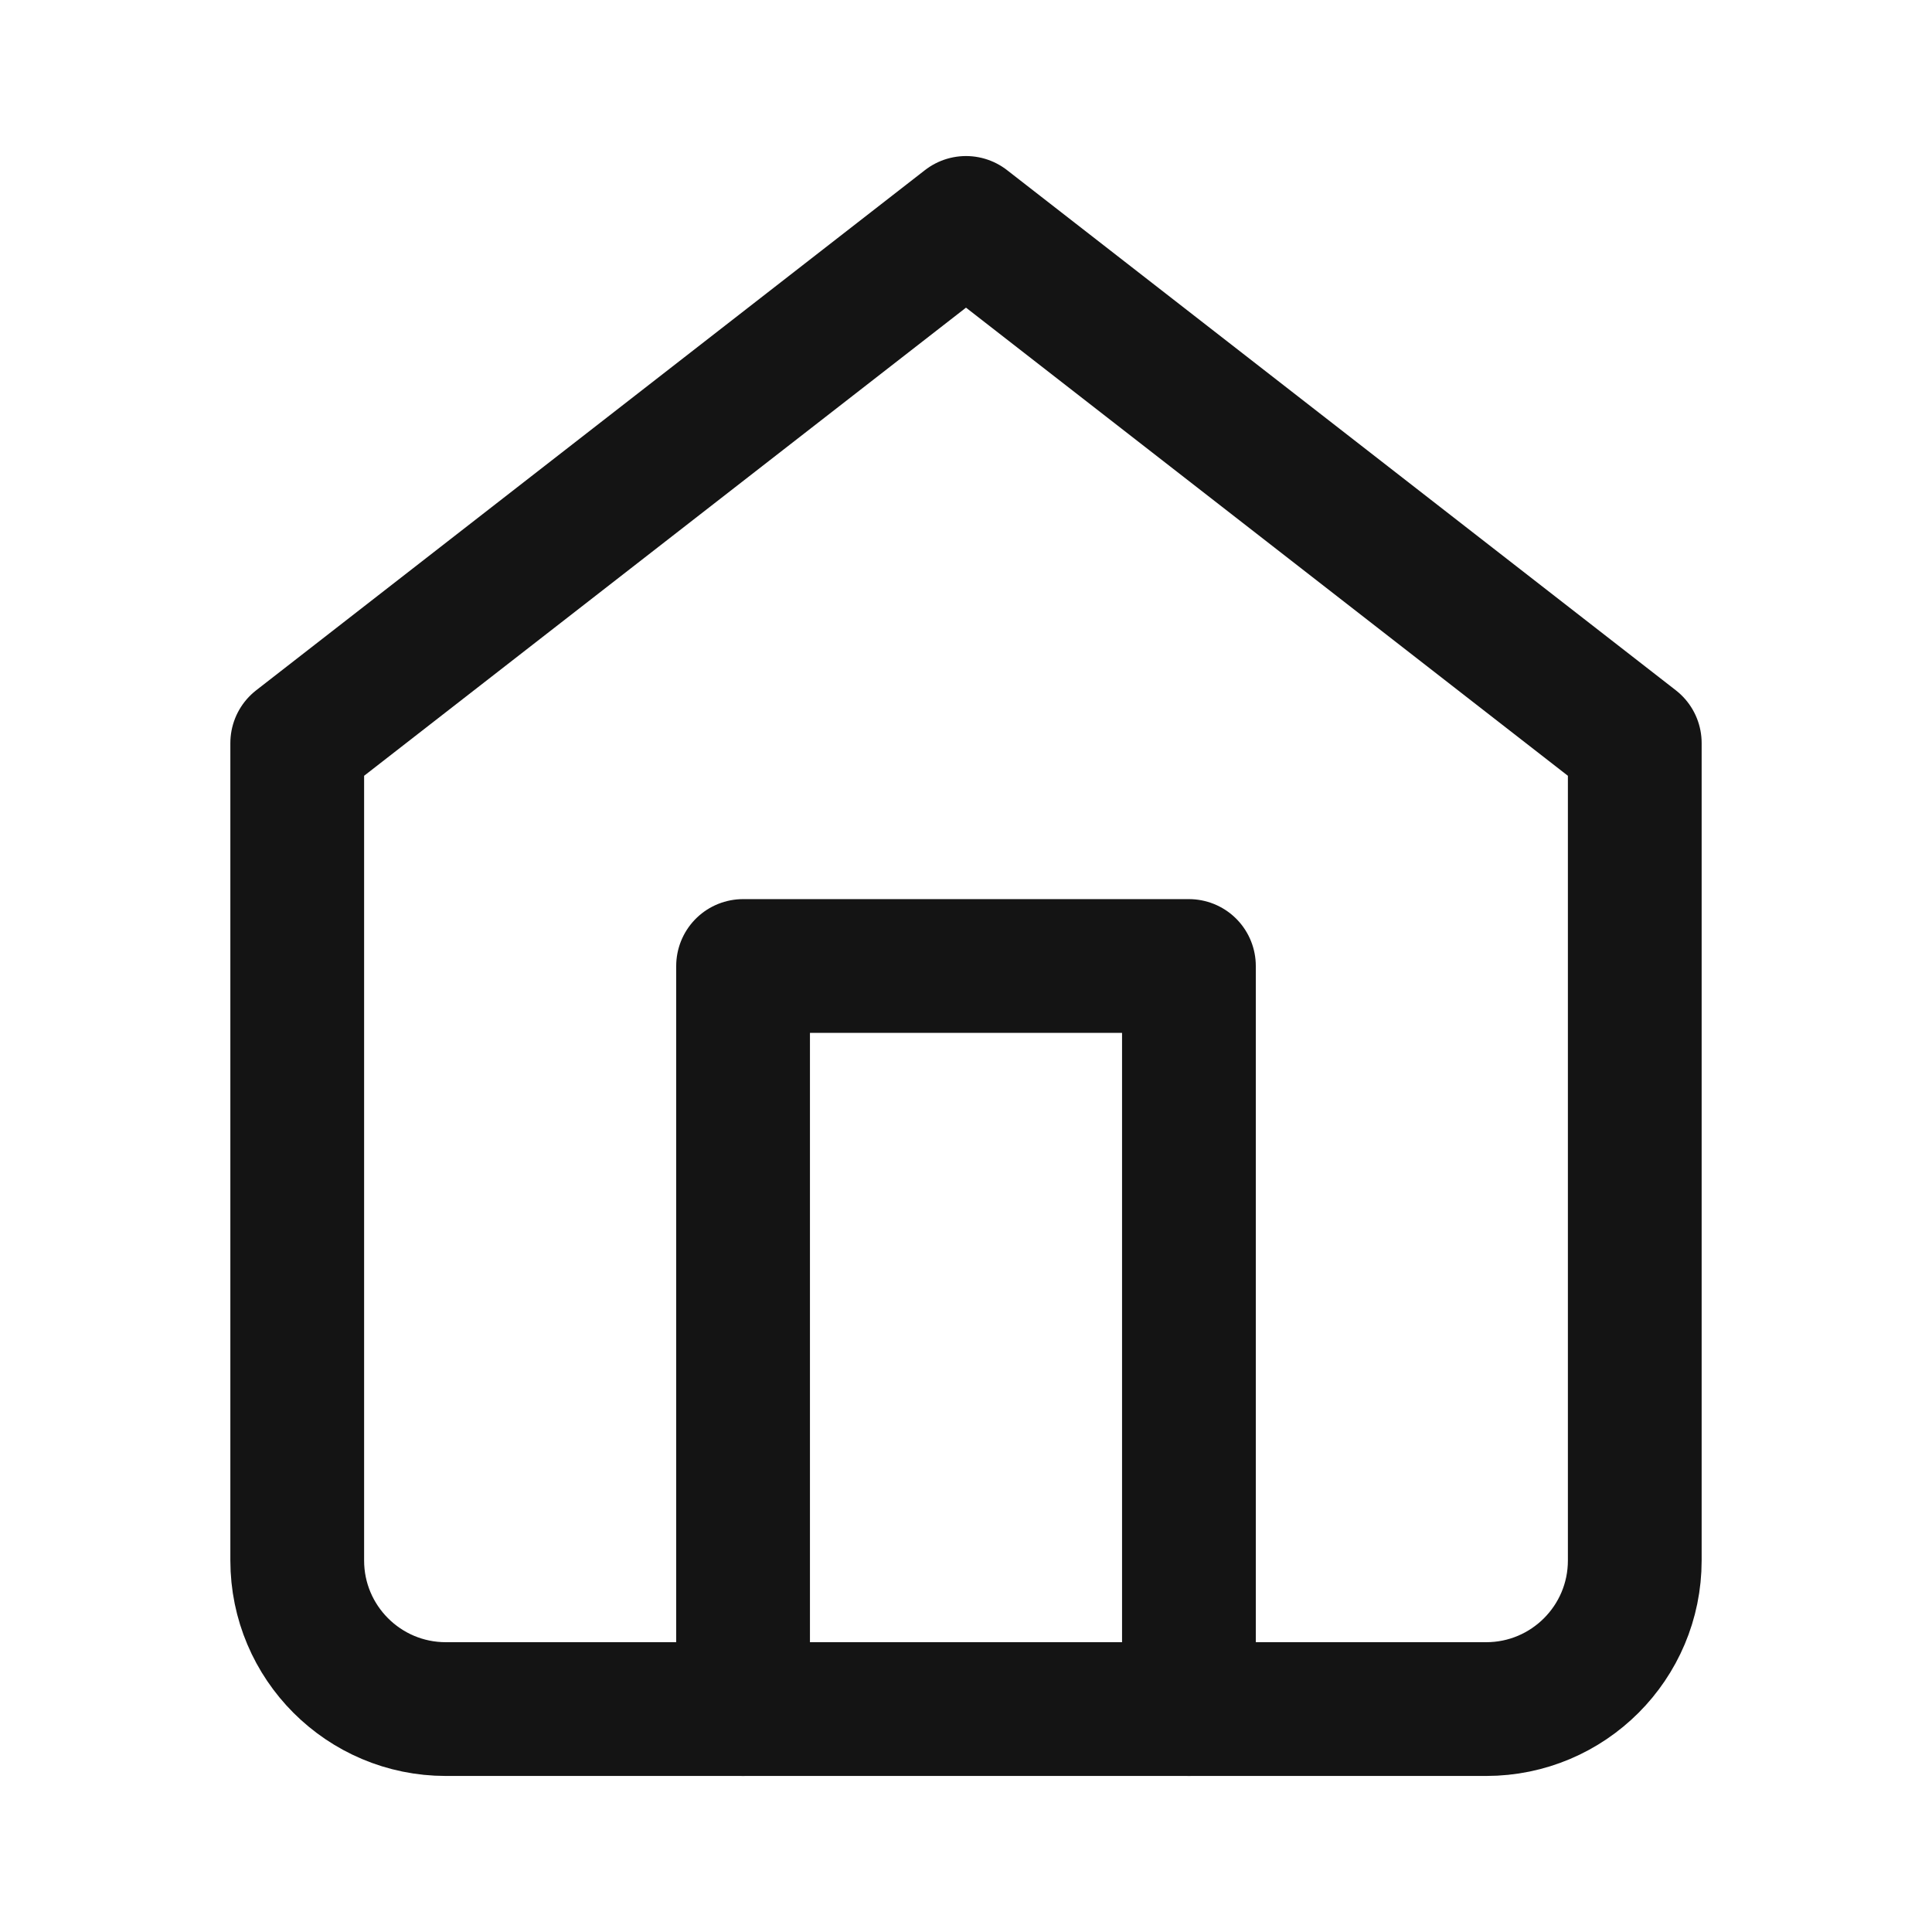
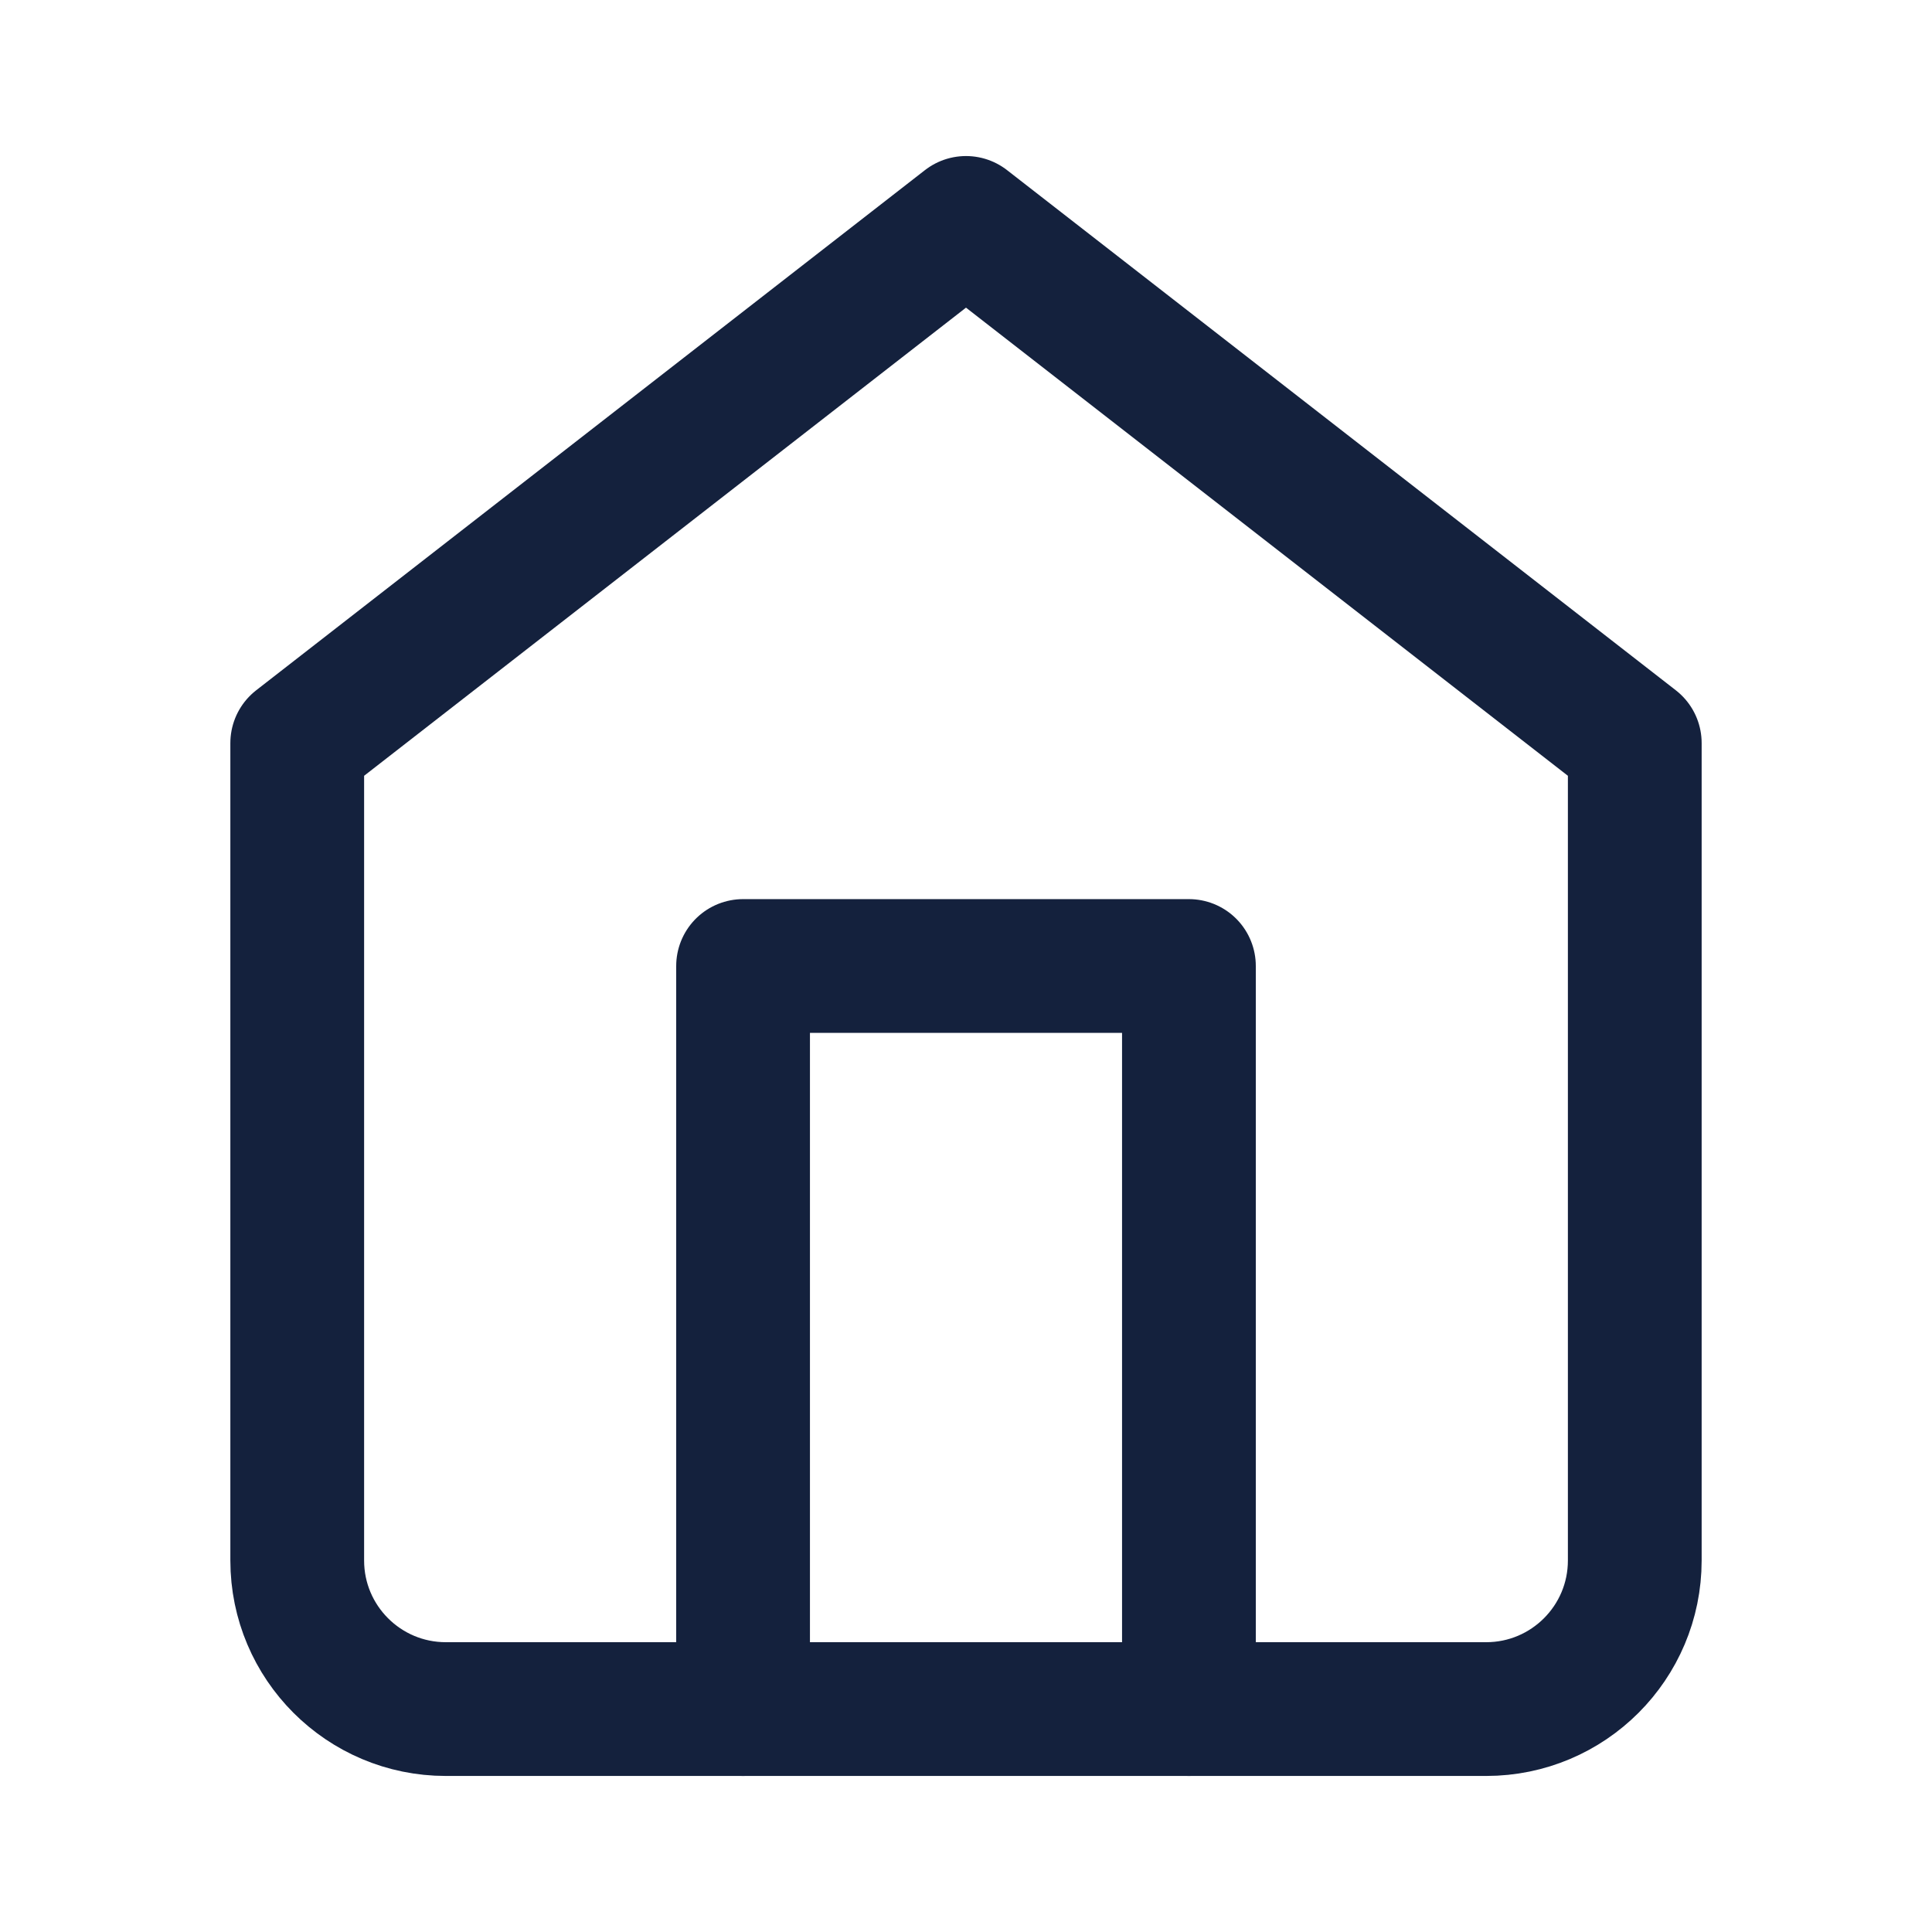
- <svg xmlns="http://www.w3.org/2000/svg" width="256" height="256" viewBox="-1 -1 26 26" fill="none" stroke="#141414" stroke-width="1.8" stroke-linecap="round" stroke-linejoin="round">
+ <svg xmlns="http://www.w3.org/2000/svg" width="256" height="256" viewBox="-1 -1 26 26" fill="none" stroke="#14213D" stroke-width="1.8" stroke-linecap="round" stroke-linejoin="round">
  <path d="M3 9l9-7 9 7v11a2 2 0 0 1-2 2H5a2 2 0 0 1-2-2z" />
  <polyline points="9 22 9 12 15 12 15 22" />
</svg>
